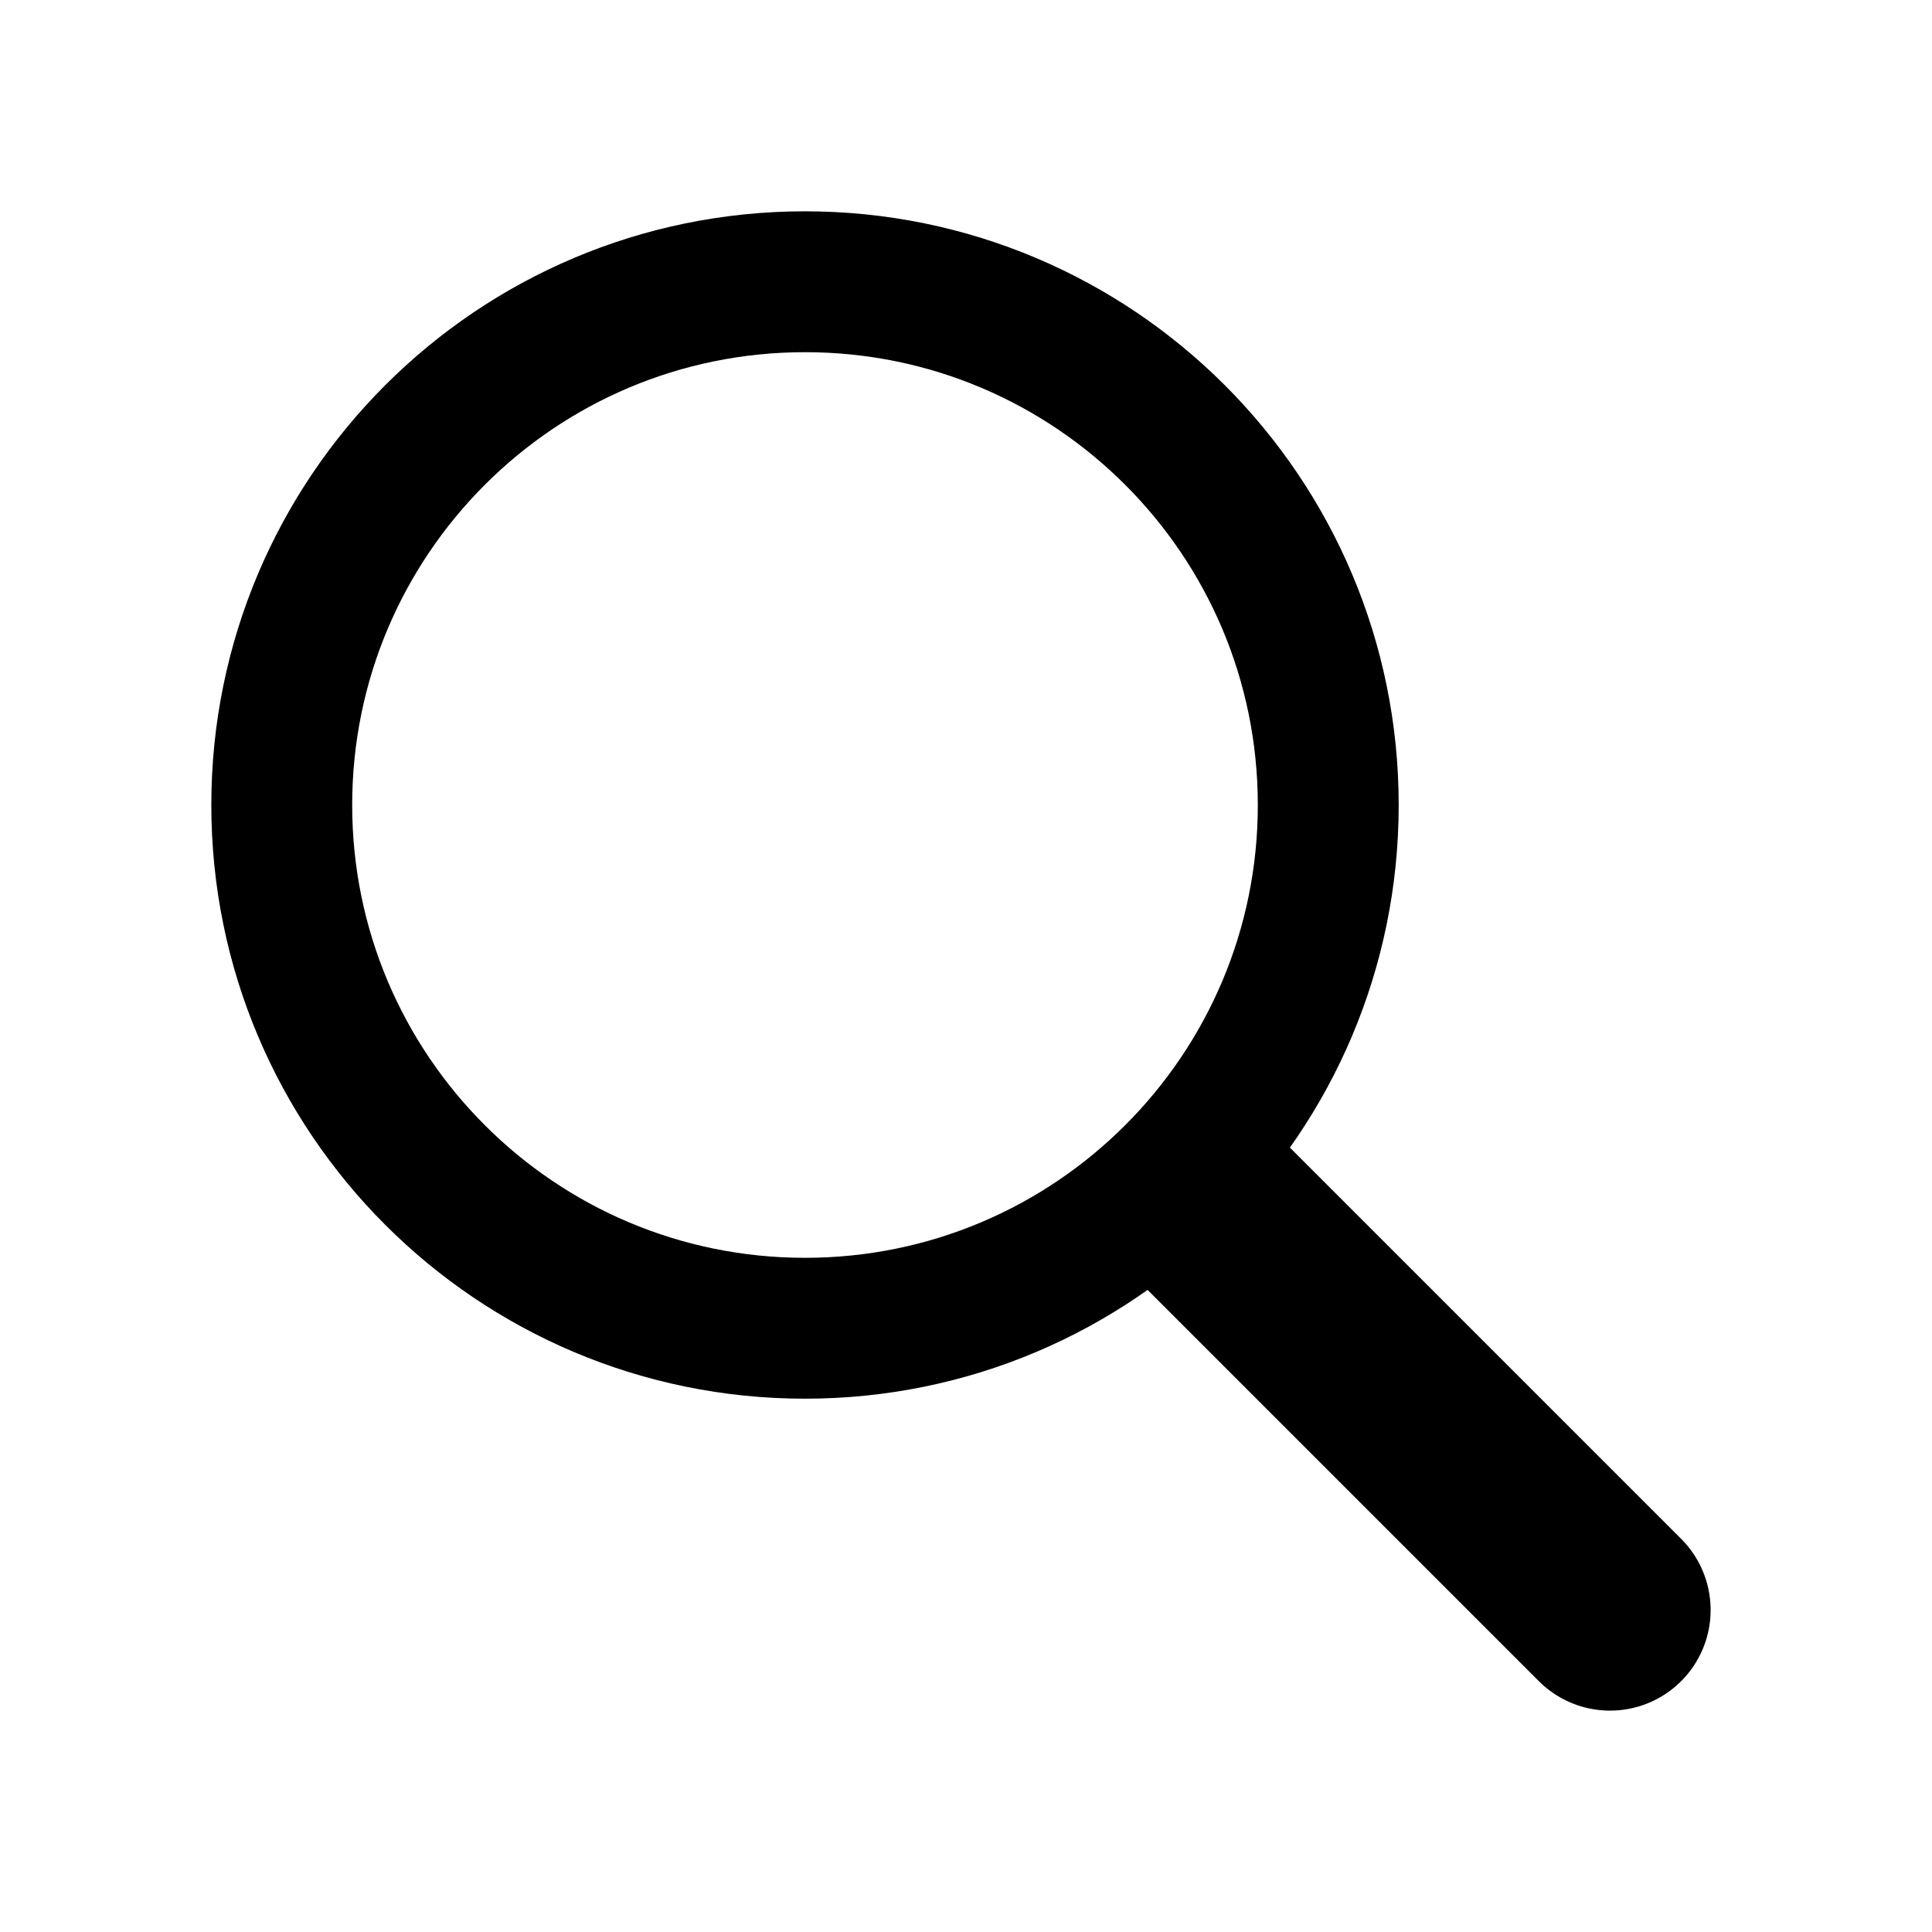
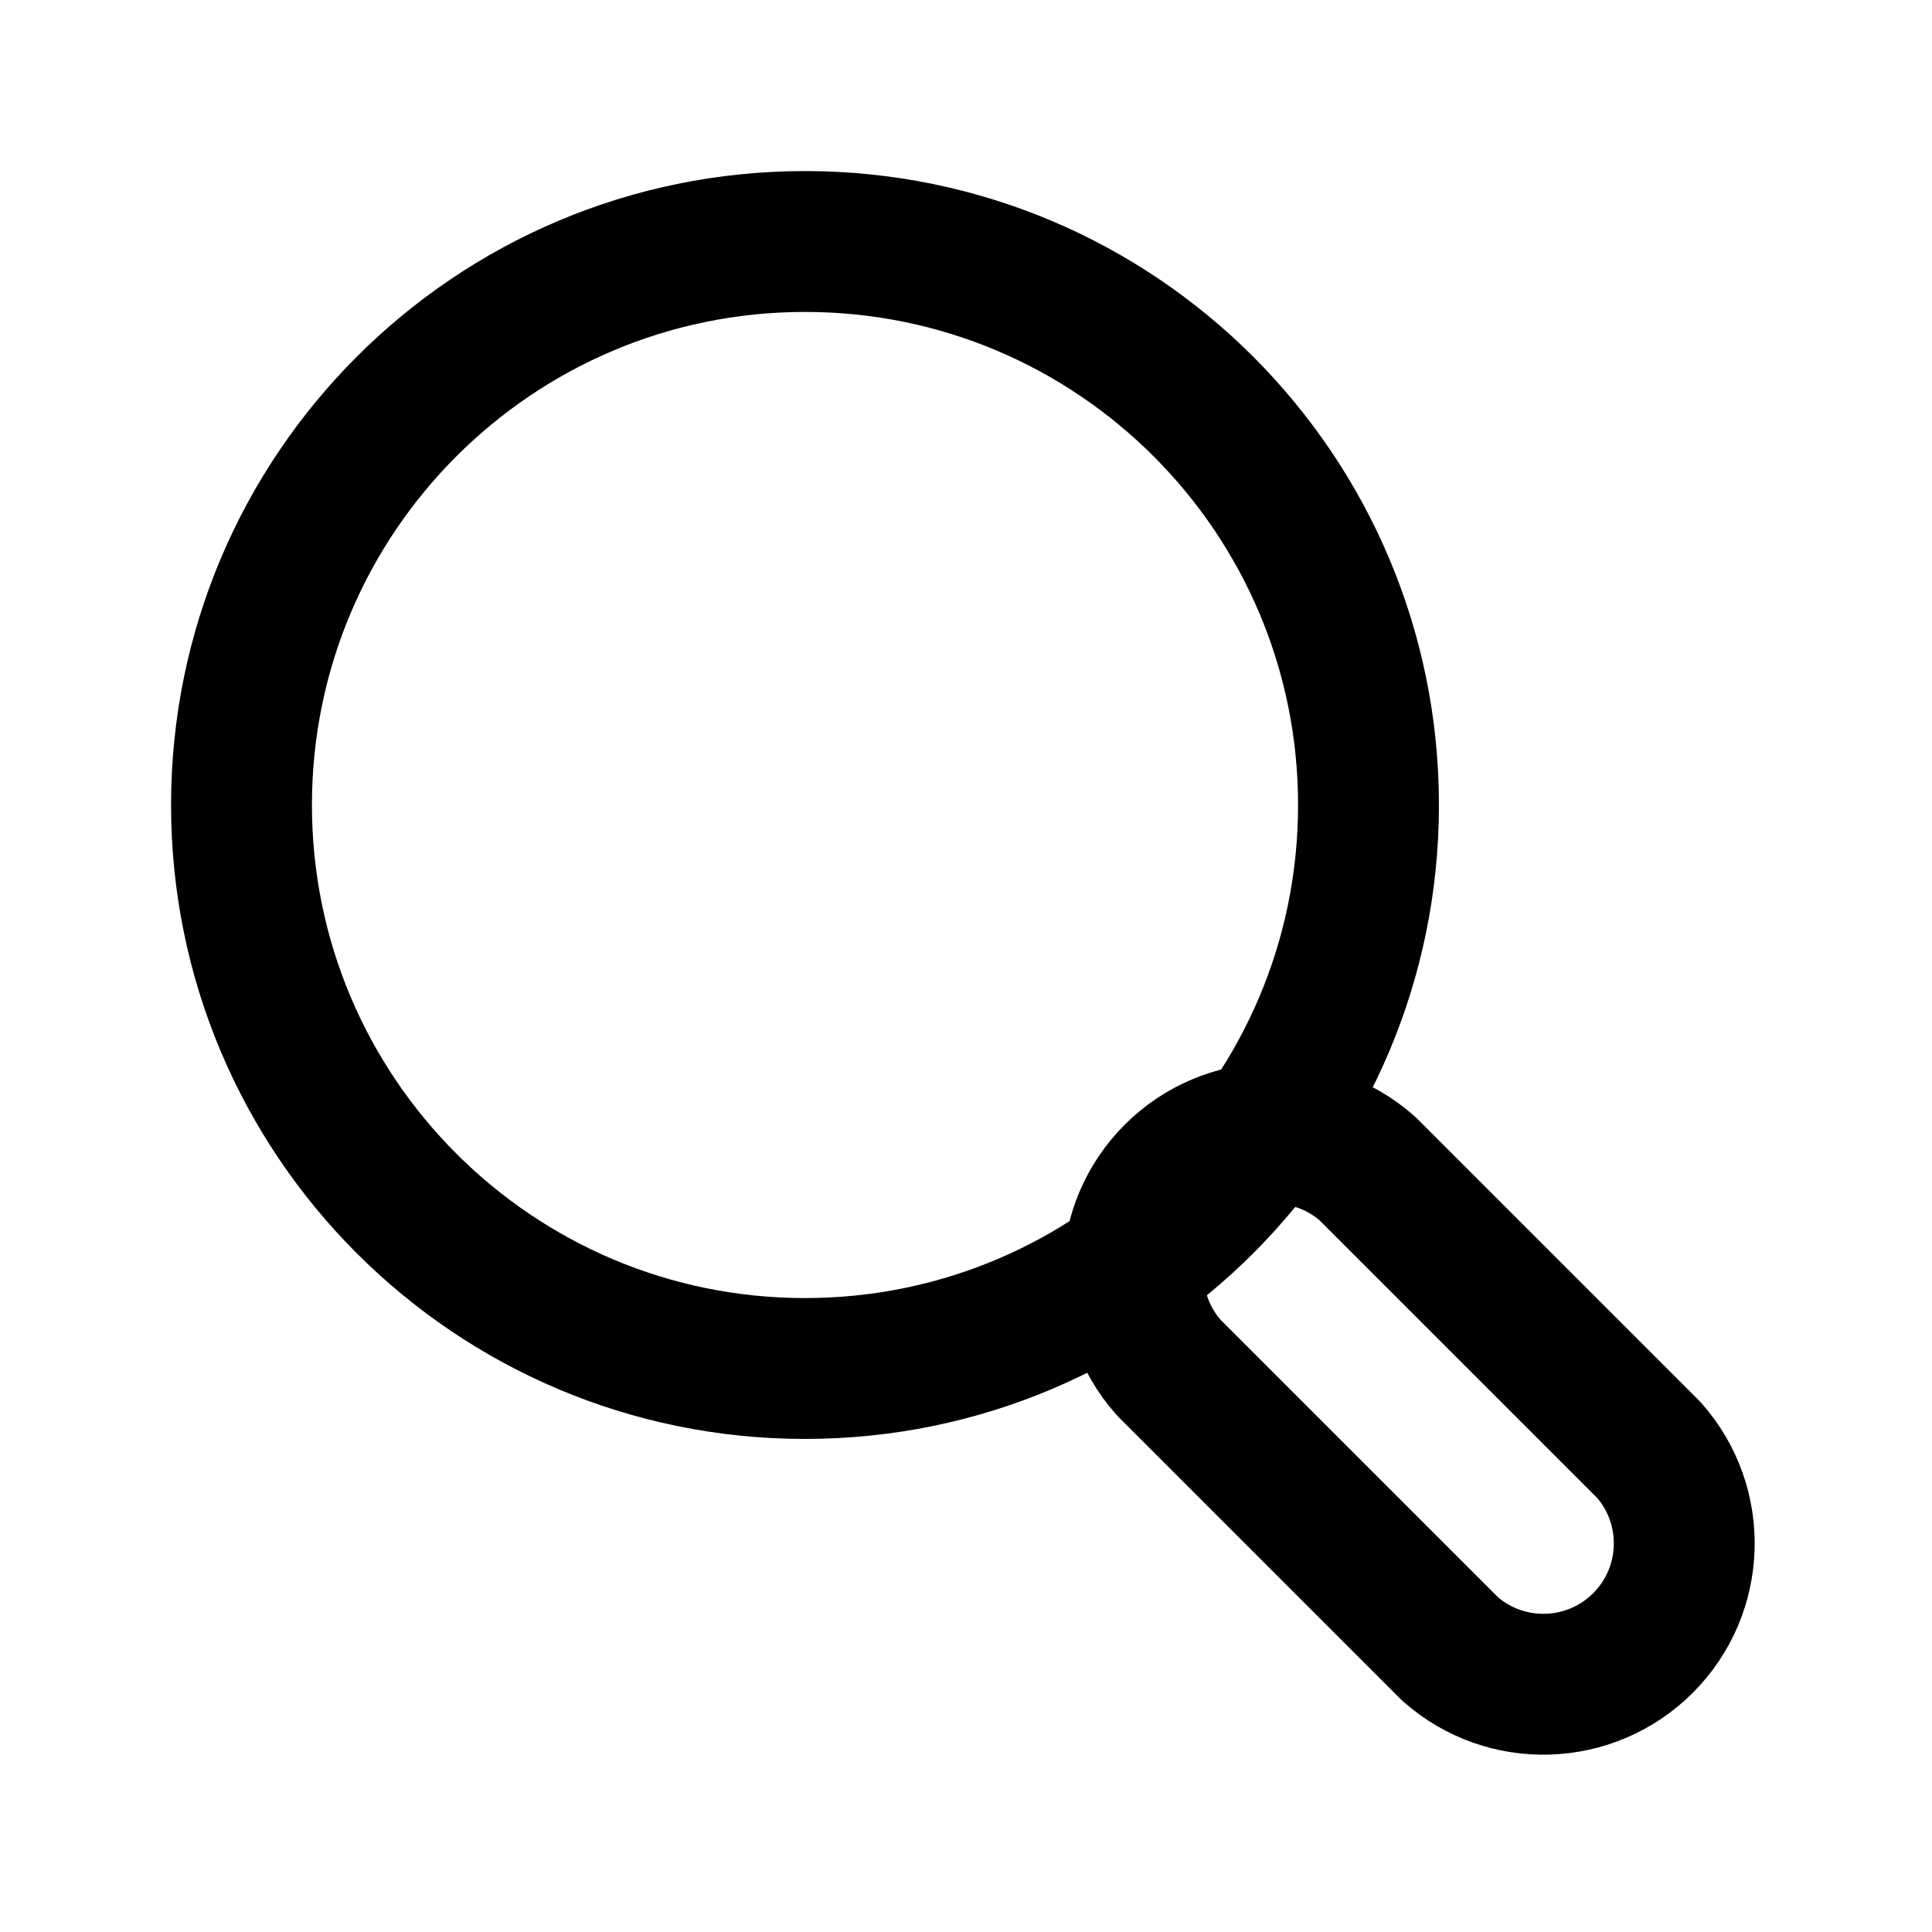
- <svg xmlns="http://www.w3.org/2000/svg" width="48" height="48" viewBox="0 0 48 48">
-   <circle cx="20" cy="20" r="13" fill="none" stroke="currentColor" stroke-width="3.5" stroke-linecap="round" stroke-linejoin="round" />
-   <path d="M30 30 L40 40" fill="none" stroke="currentColor" stroke-width="5" stroke-linecap="round" stroke-linejoin="round" />
+ <svg xmlns="http://www.w3.org/2000/svg" width="48" height="48" viewBox="0 0 48 48" stroke-linecap="round" stroke-linejoin="round">
+   <path d="M29.03 33.97 L36.03 40.97 A3.5 3.5 0 0 0 40.97 36.03 L33.97 29.03 A3.5 3.5 0 0 0 29.03 33.97 Z" fill="none" stroke="currentColor" stroke-width="3.5" />
+   <circle cx="20" cy="20" r="14" fill="none" stroke="currentColor" stroke-width="3.5" />
</svg>
